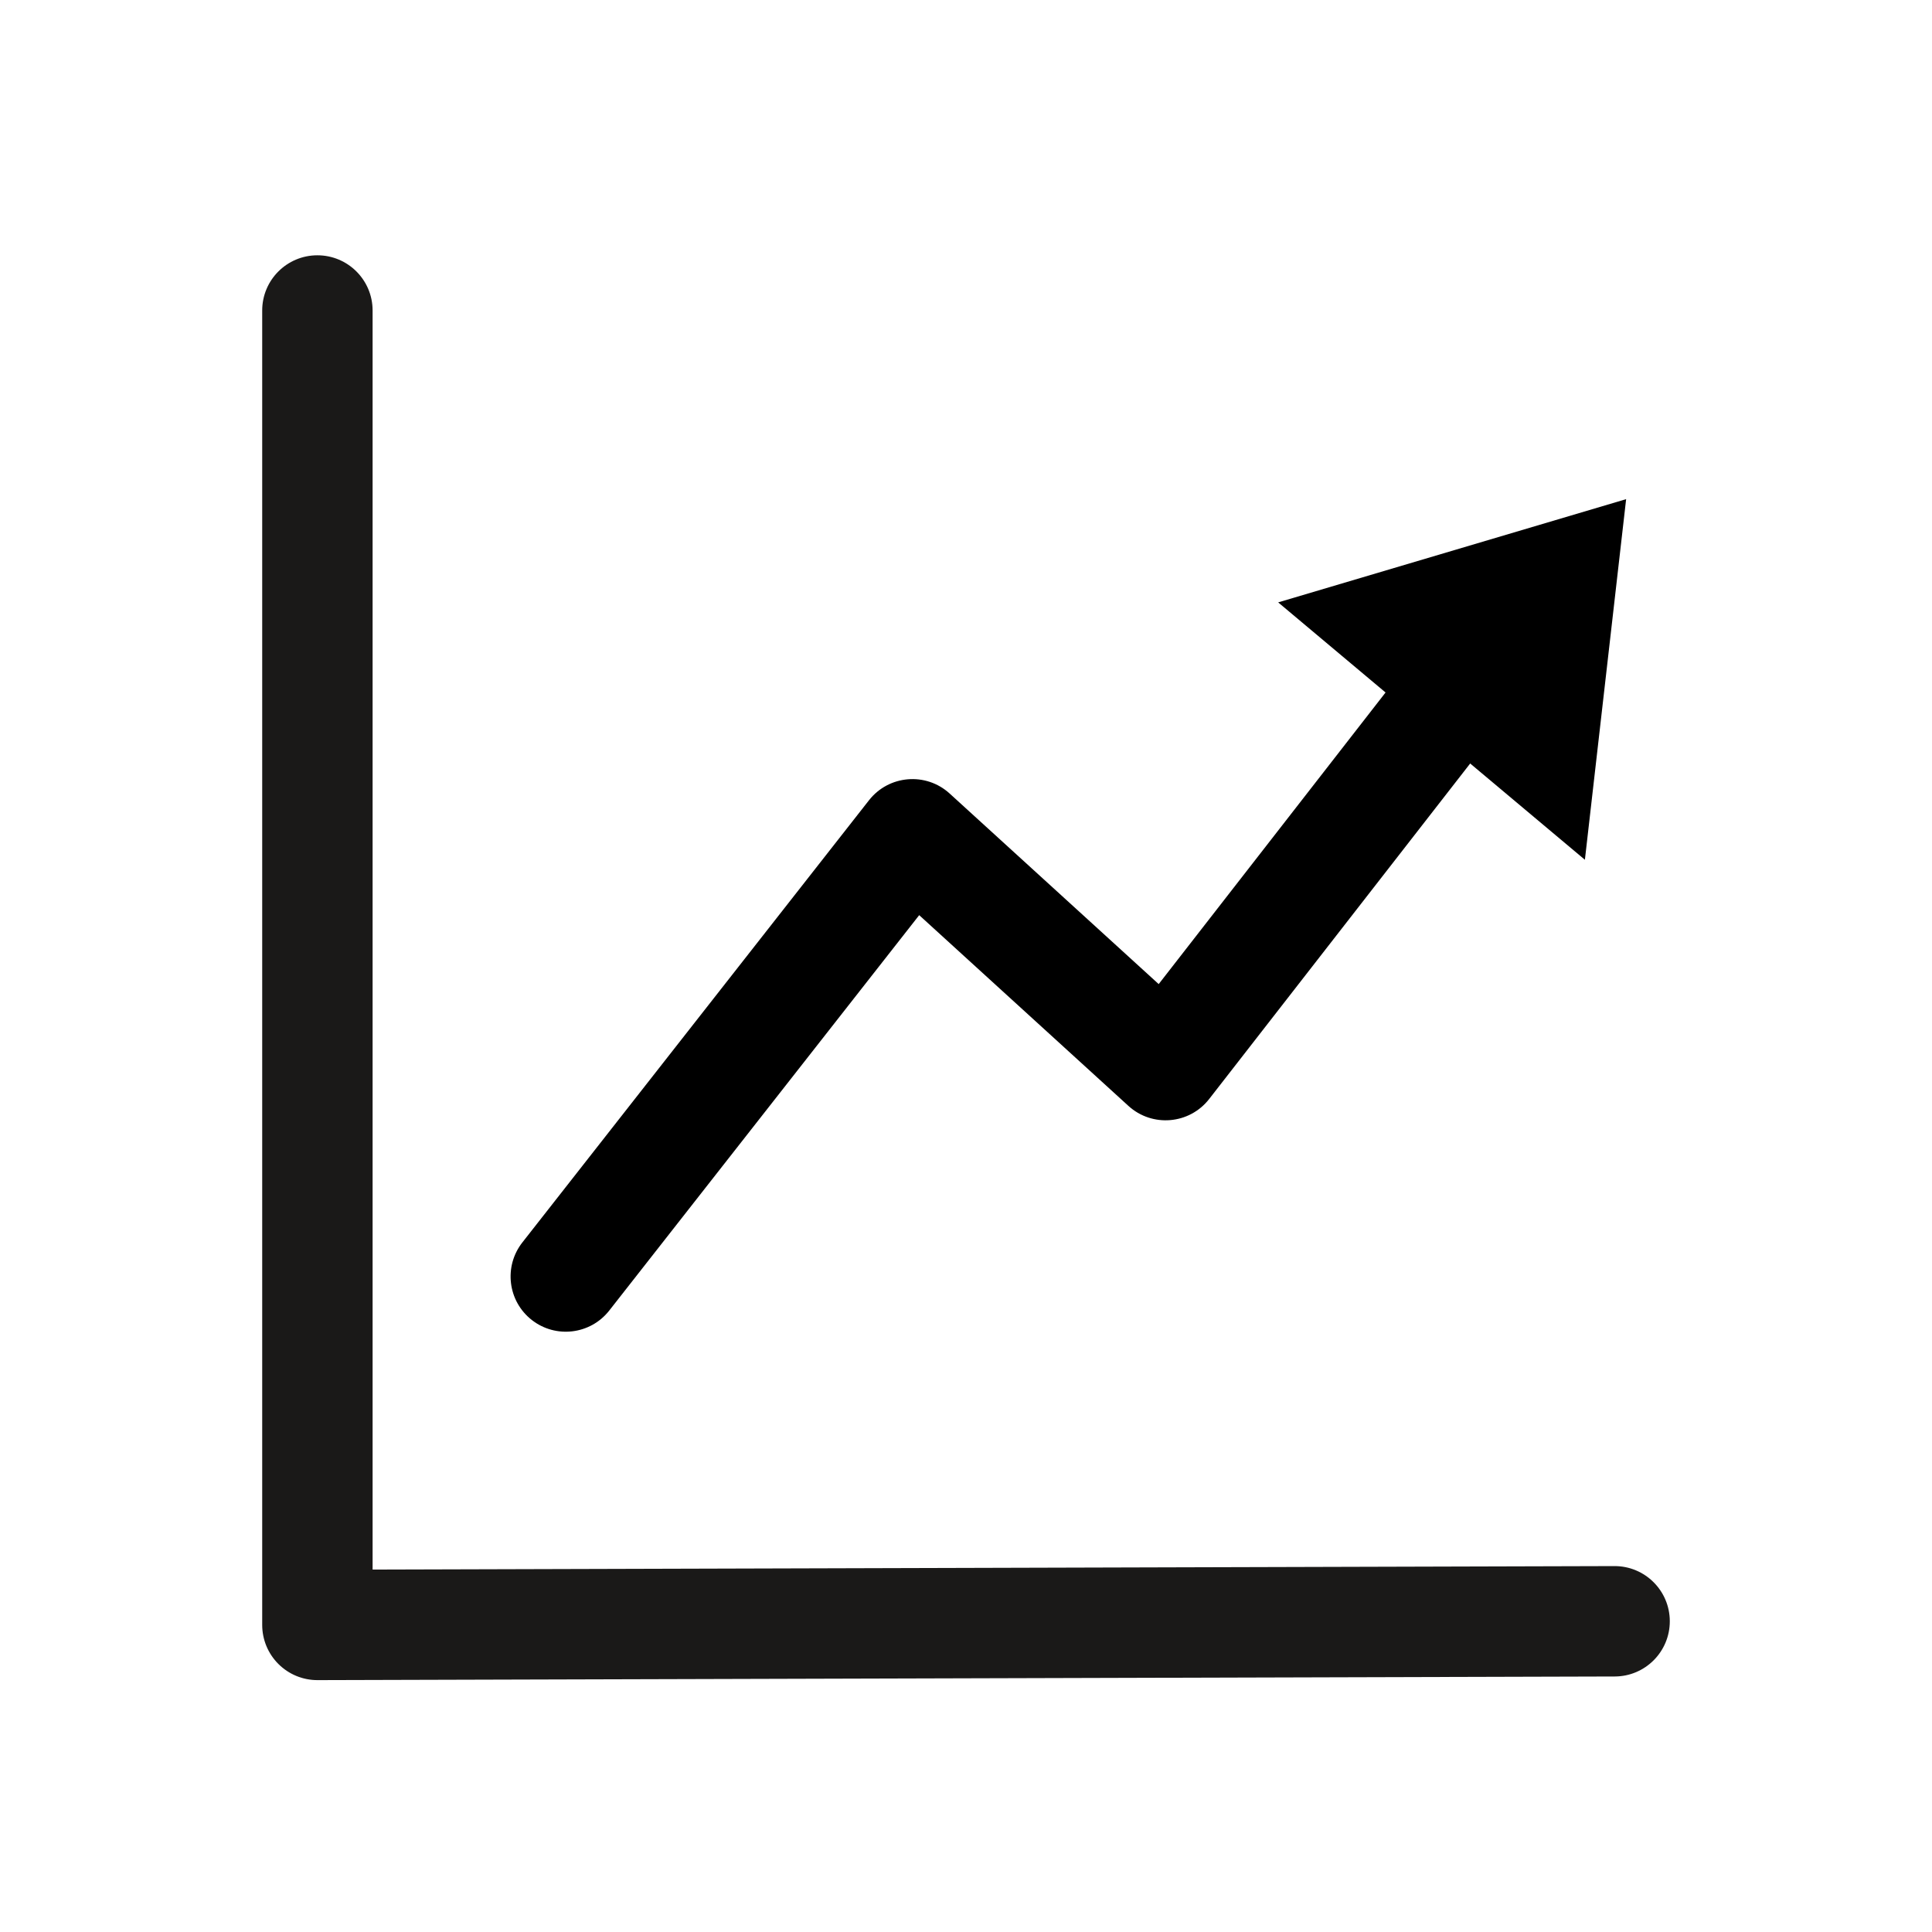
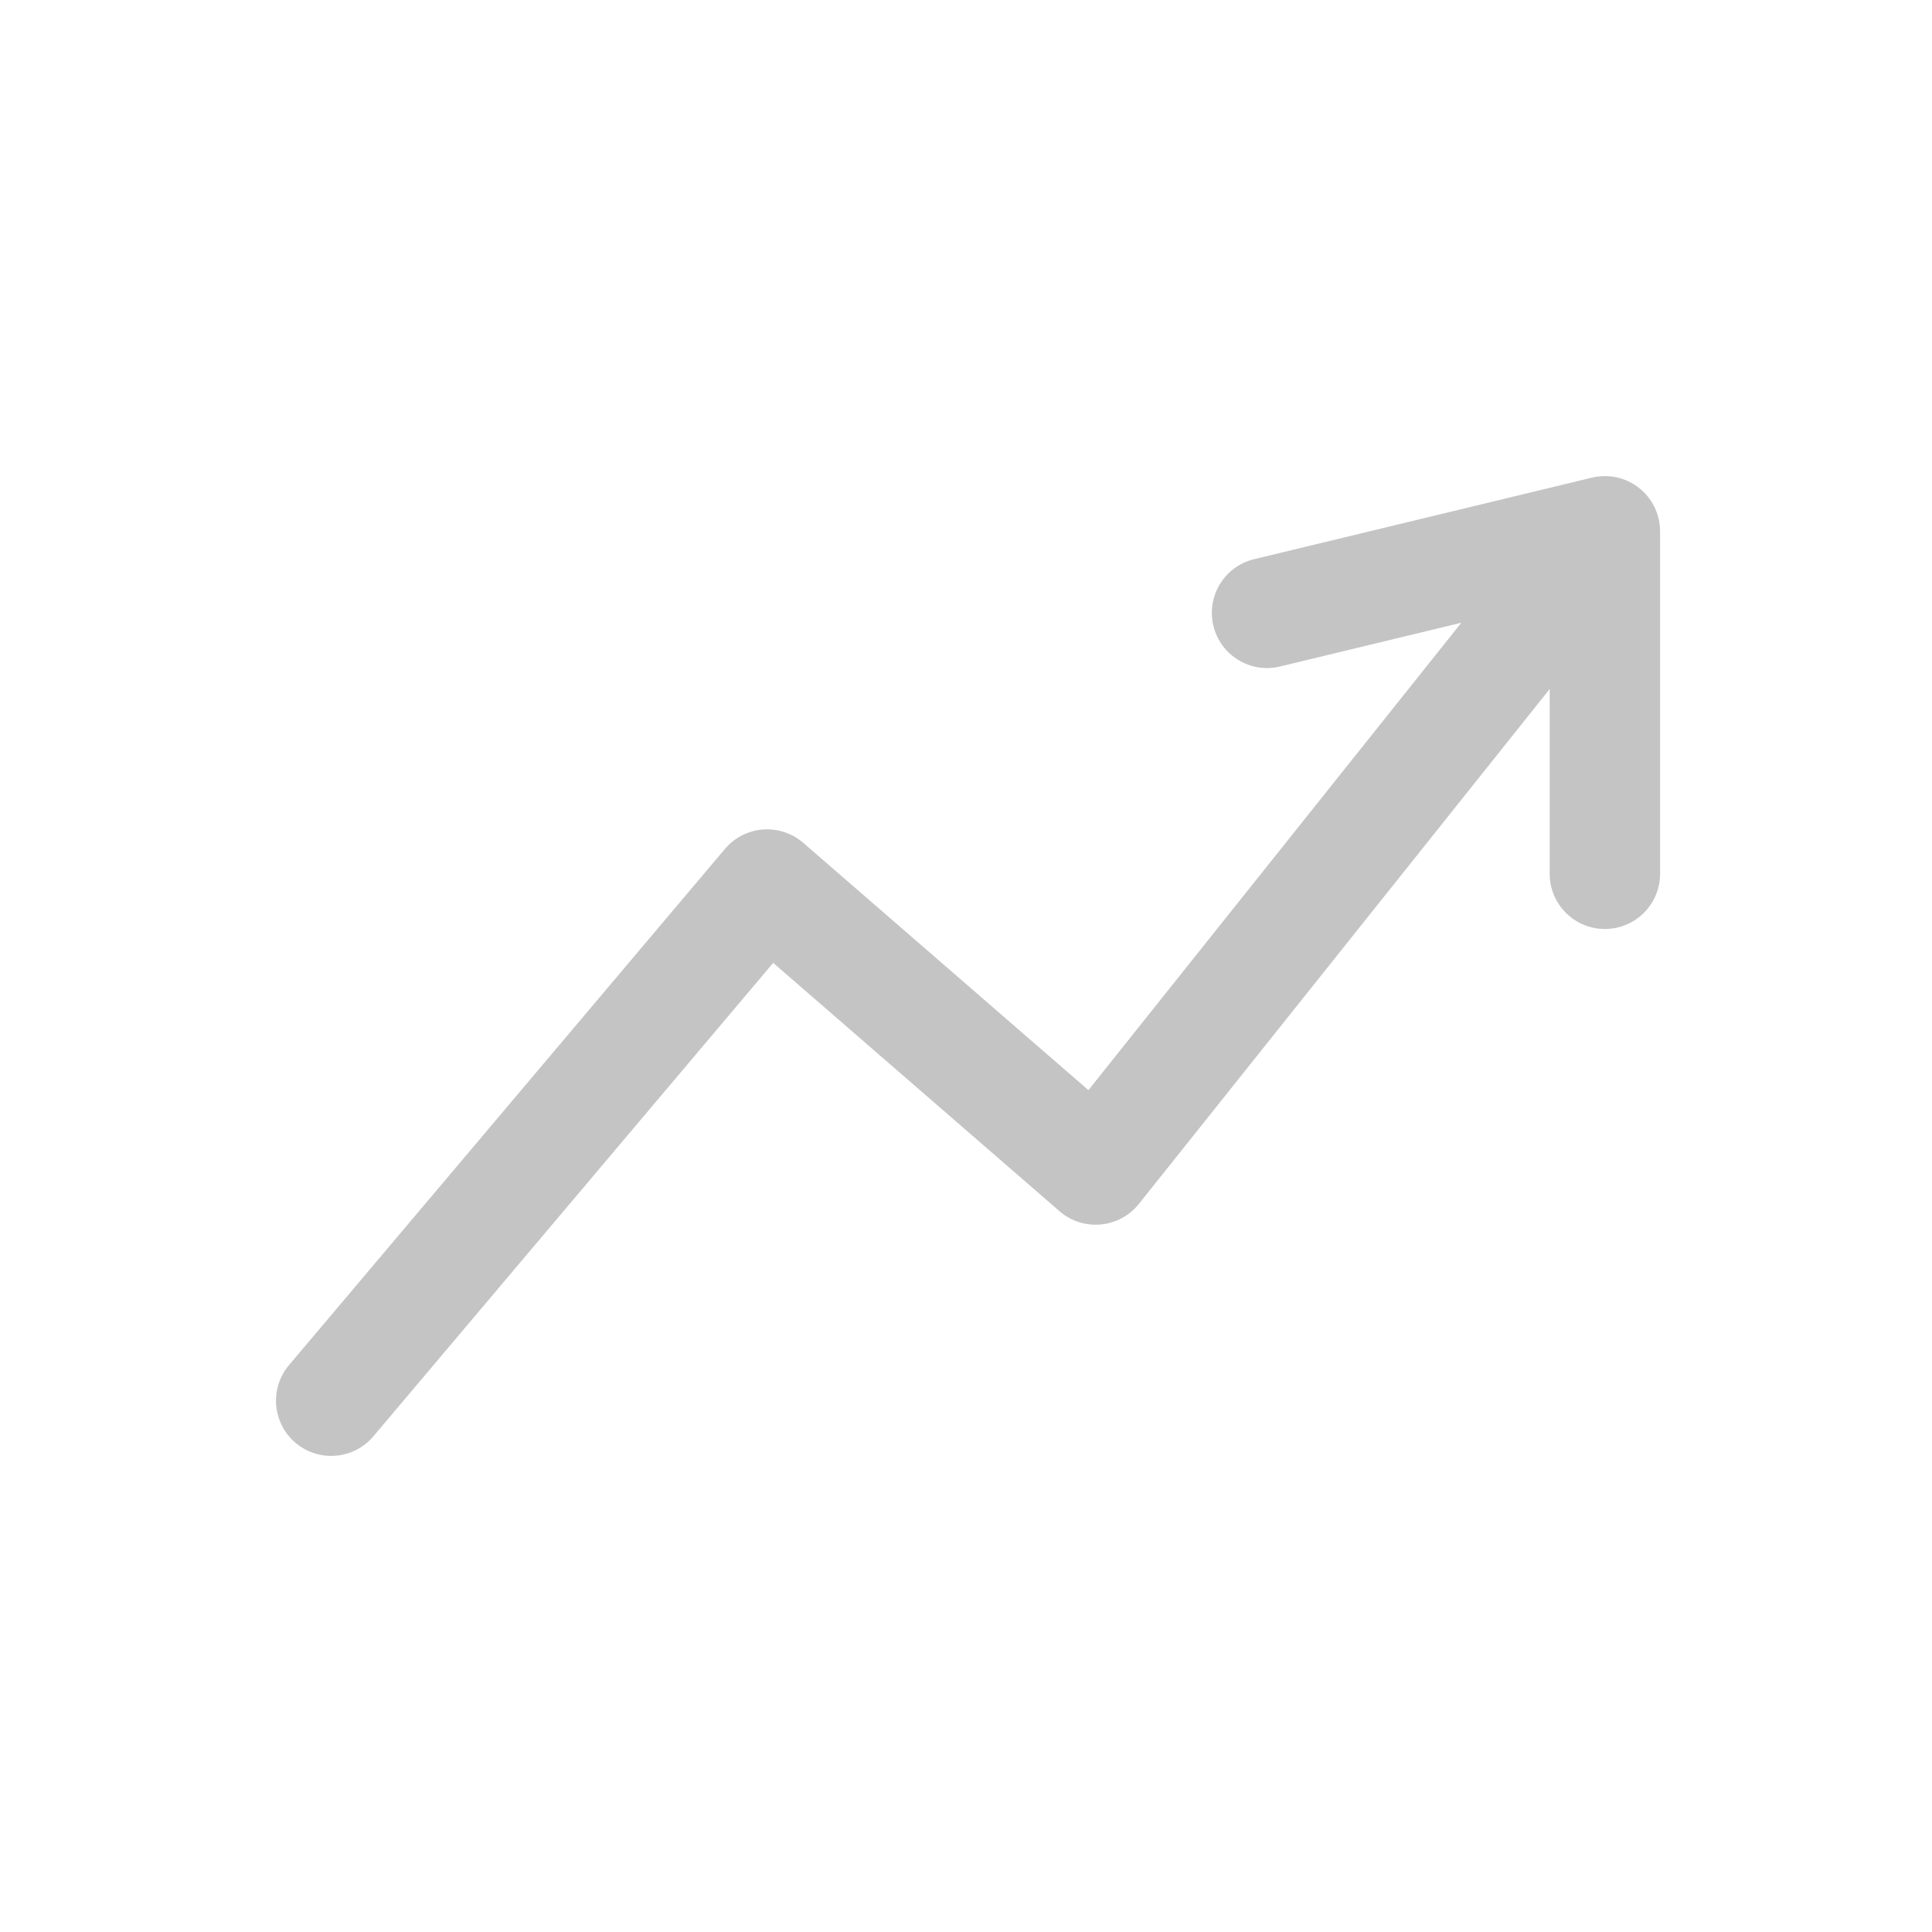
- <svg xmlns="http://www.w3.org/2000/svg" width="280" height="280" viewBox="0 0 280 280">
-   <g fill="none" fill-rule="evenodd">
-     <g fill-rule="nonzero">
-       <path d="M54 45a8 8 0 1 0-16 0v190.496a8 8 0 0 0 8.022 8l188-.527a8 8 0 1 0-.044-16L54 227.474V45z" fill="#1A1918" />
-       <path d="M163.539 160.274c3.447 3.142 8.84 2.682 11.704-1l43.071-55.362a8 8 0 1 0-12.628-9.824l-37.76 48.535-30.298-27.621c-3.438-3.134-8.816-2.685-11.686.977l-50.238 64.085a8 8 0 0 0 12.592 9.872l44.921-57.304 30.322 27.642z" fill="#000" />
-     </g>
-     <polygon fill="#000" points="235.671 72.342 229.695 124.603 185.242 87.302" />
-   </g>
+ <svg xmlns="http://www.w3.org/2000/svg" width="280" height="280" viewBox="0 0 280 280" fill="none">
+   <path d="M240.592 77C240.592 74.548 239.467 72.231 237.541 70.714C235.614 69.198 233.098 68.648 230.715 69.223L181.753 81.041C177.458 82.077 174.817 86.4 175.853 90.695C176.89 94.989 181.212 97.631 185.507 96.594L211.789 90.251L157.742 157.99L116.416 122.151C114.8 120.749 112.689 120.053 110.555 120.219C108.422 120.385 106.444 121.398 105.063 123.033L41.888 197.838C39.037 201.214 39.463 206.261 42.838 209.112C46.214 211.963 51.261 211.537 54.112 208.162L112.057 139.549L153.556 175.539C155.202 176.966 157.359 177.661 159.528 177.462C161.698 177.263 163.692 176.187 165.051 174.484L224.592 99.859V126.634C224.592 131.052 228.173 134.634 232.592 134.634C237.01 134.634 240.592 131.052 240.592 126.634V77Z" fill="#C4C4C4" />
</svg>
